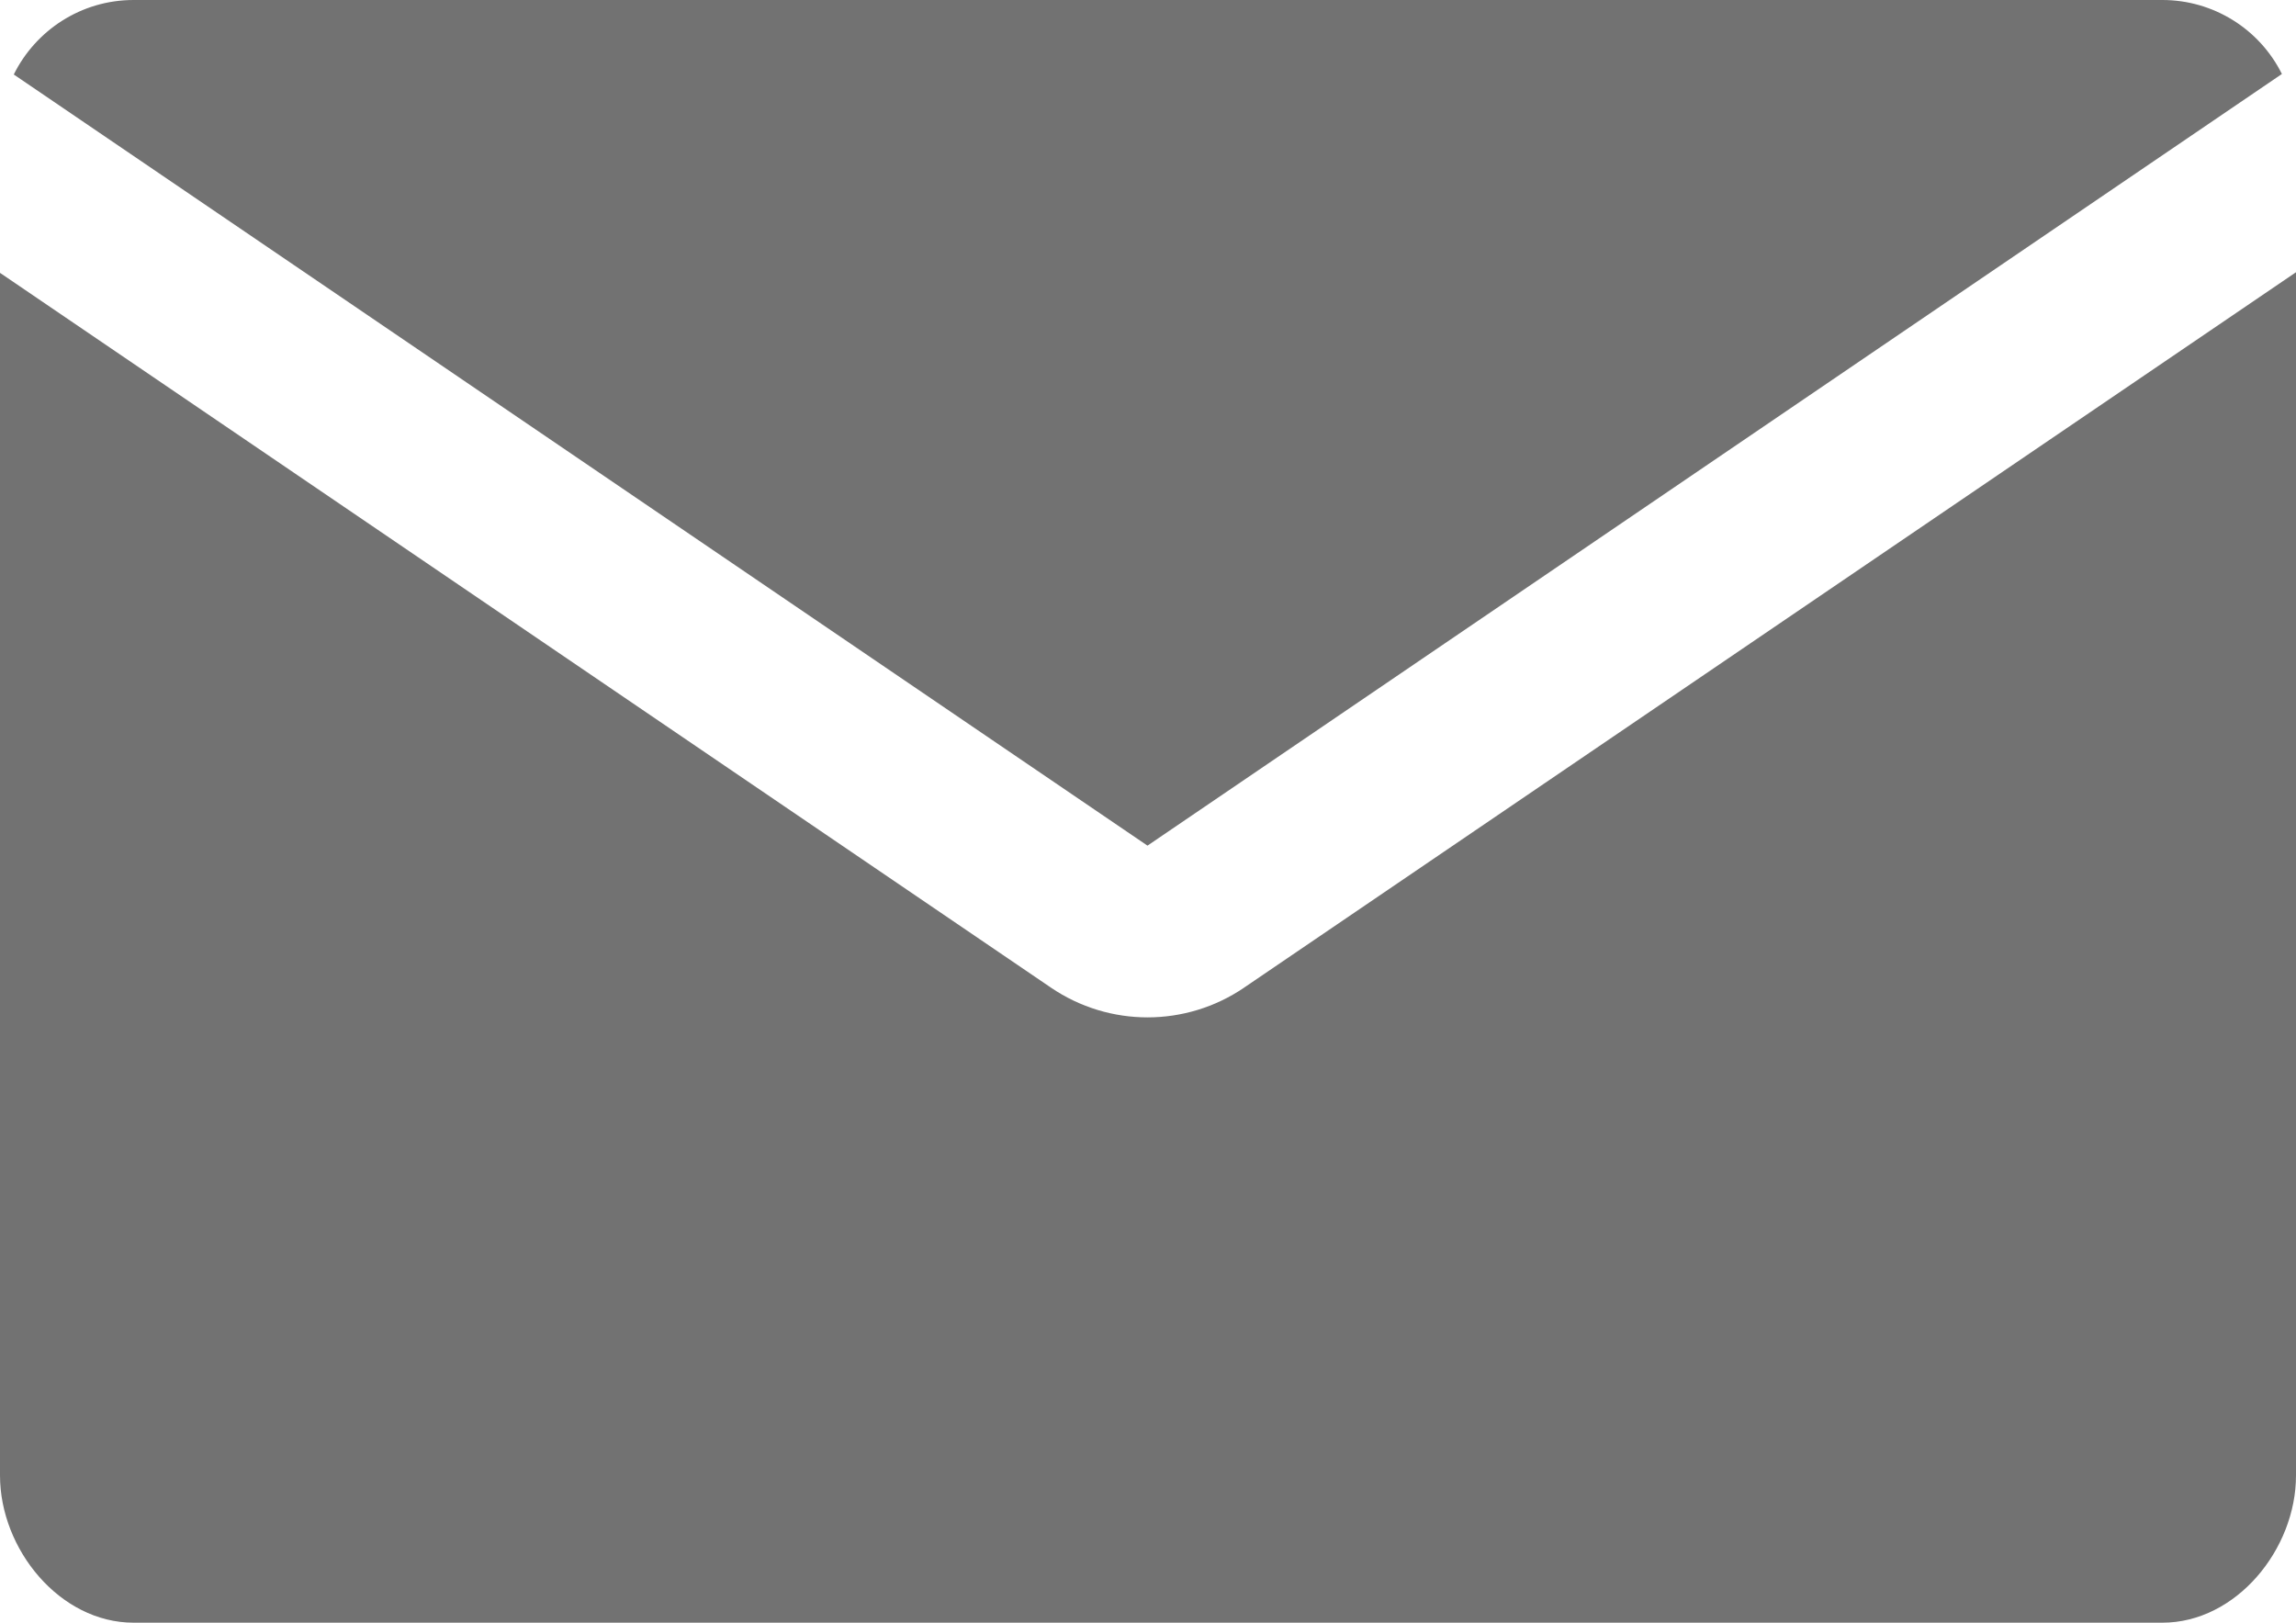
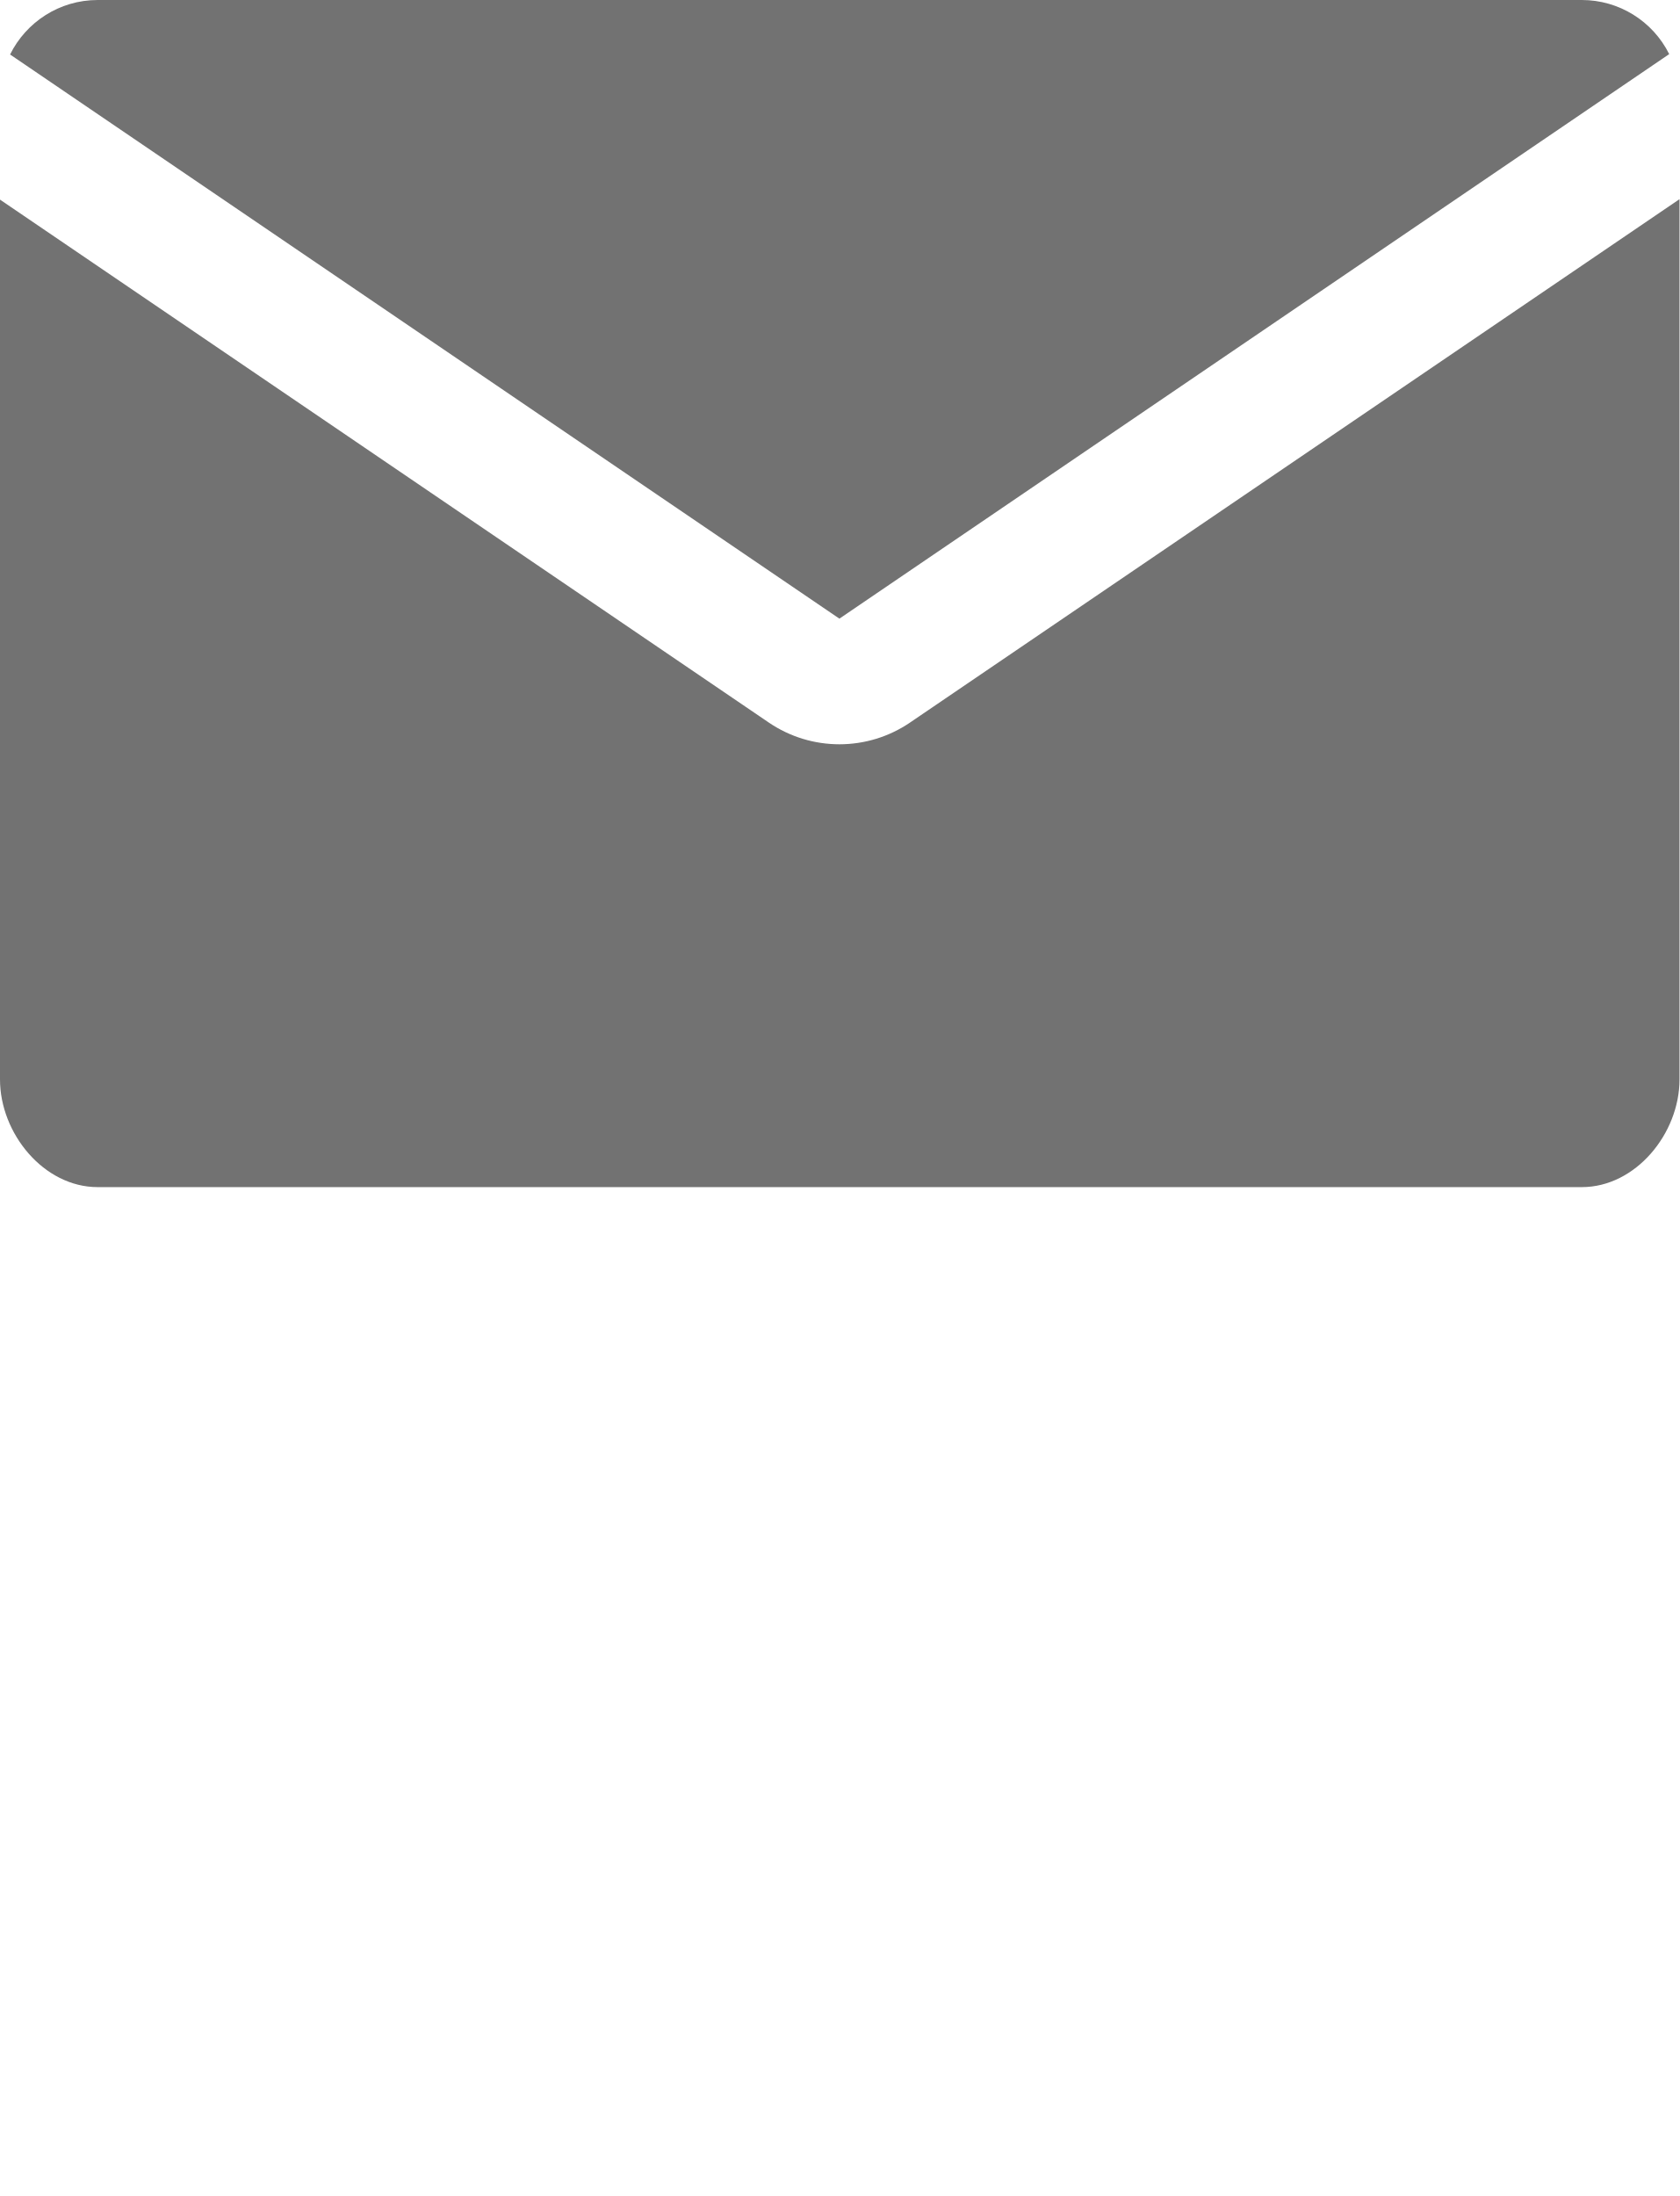
- <svg xmlns="http://www.w3.org/2000/svg" width="75" height="53" viewBox="0 0 75 53">
+ <svg xmlns="http://www.w3.org/2000/svg" width="75" height="98.042" viewBox="0 0 75 98.042">
  <g fill="#727272">
-     <path d="M74.54 2.417A4.36 4.36 0 0 0 70.637 0H4.364C2.647 0 1.164.992.45 2.433L37.483 27.62 74.54 2.416z" />
-     <path d="M40.64 32.258a5.61 5.61 0 0 1-6.31 0L0 8.912v39.28C0 50.602 1.954 53 4.364 53h66.27C73.047 53 75 50.602 75 48.192v-39.3L40.64 32.257z" />
+     <path d="M74.54 2.417A4.36 4.36 0 0 0 70.637 0H4.364C2.647 0 1.164.992.45 2.433L37.484 27.62 74.54 2.416z" />
+     <path d="M40.64 32.258a5.61 5.61 0 0 1-6.31 0L0 8.912v39.28C0 50.602 1.954 53 4.364 53h66.272C73.046 53 75 50.602 75 48.192v-39.3L40.64 32.257z" />
  </g>
+   <path fill="#727272" d="M3381 838c0 38.66-31.34 70-70 70H2248c-38.66 0-70-31.34-70-70V135c0-38.66 31.34-70 70-70h1063c38.66 0 70 31.34 70 70v703z" />
+   <path d="M3610.025-57l-830.788 565L1948.45-57H3610m.05-90h-1661.6c-39.508 0-74.396 25.764-86.02 63.523-11.62 37.758 2.74 78.682 35.407 100.898l830.8 565c15.273 10.387 32.943 15.58 50.613 15.58s35.34-5.193 50.61-15.58l830.802-565c32.668-22.215 47.028-63.14 35.406-100.897-11.623-37.76-46.51-63.523-86.017-63.523z" />
</svg>
